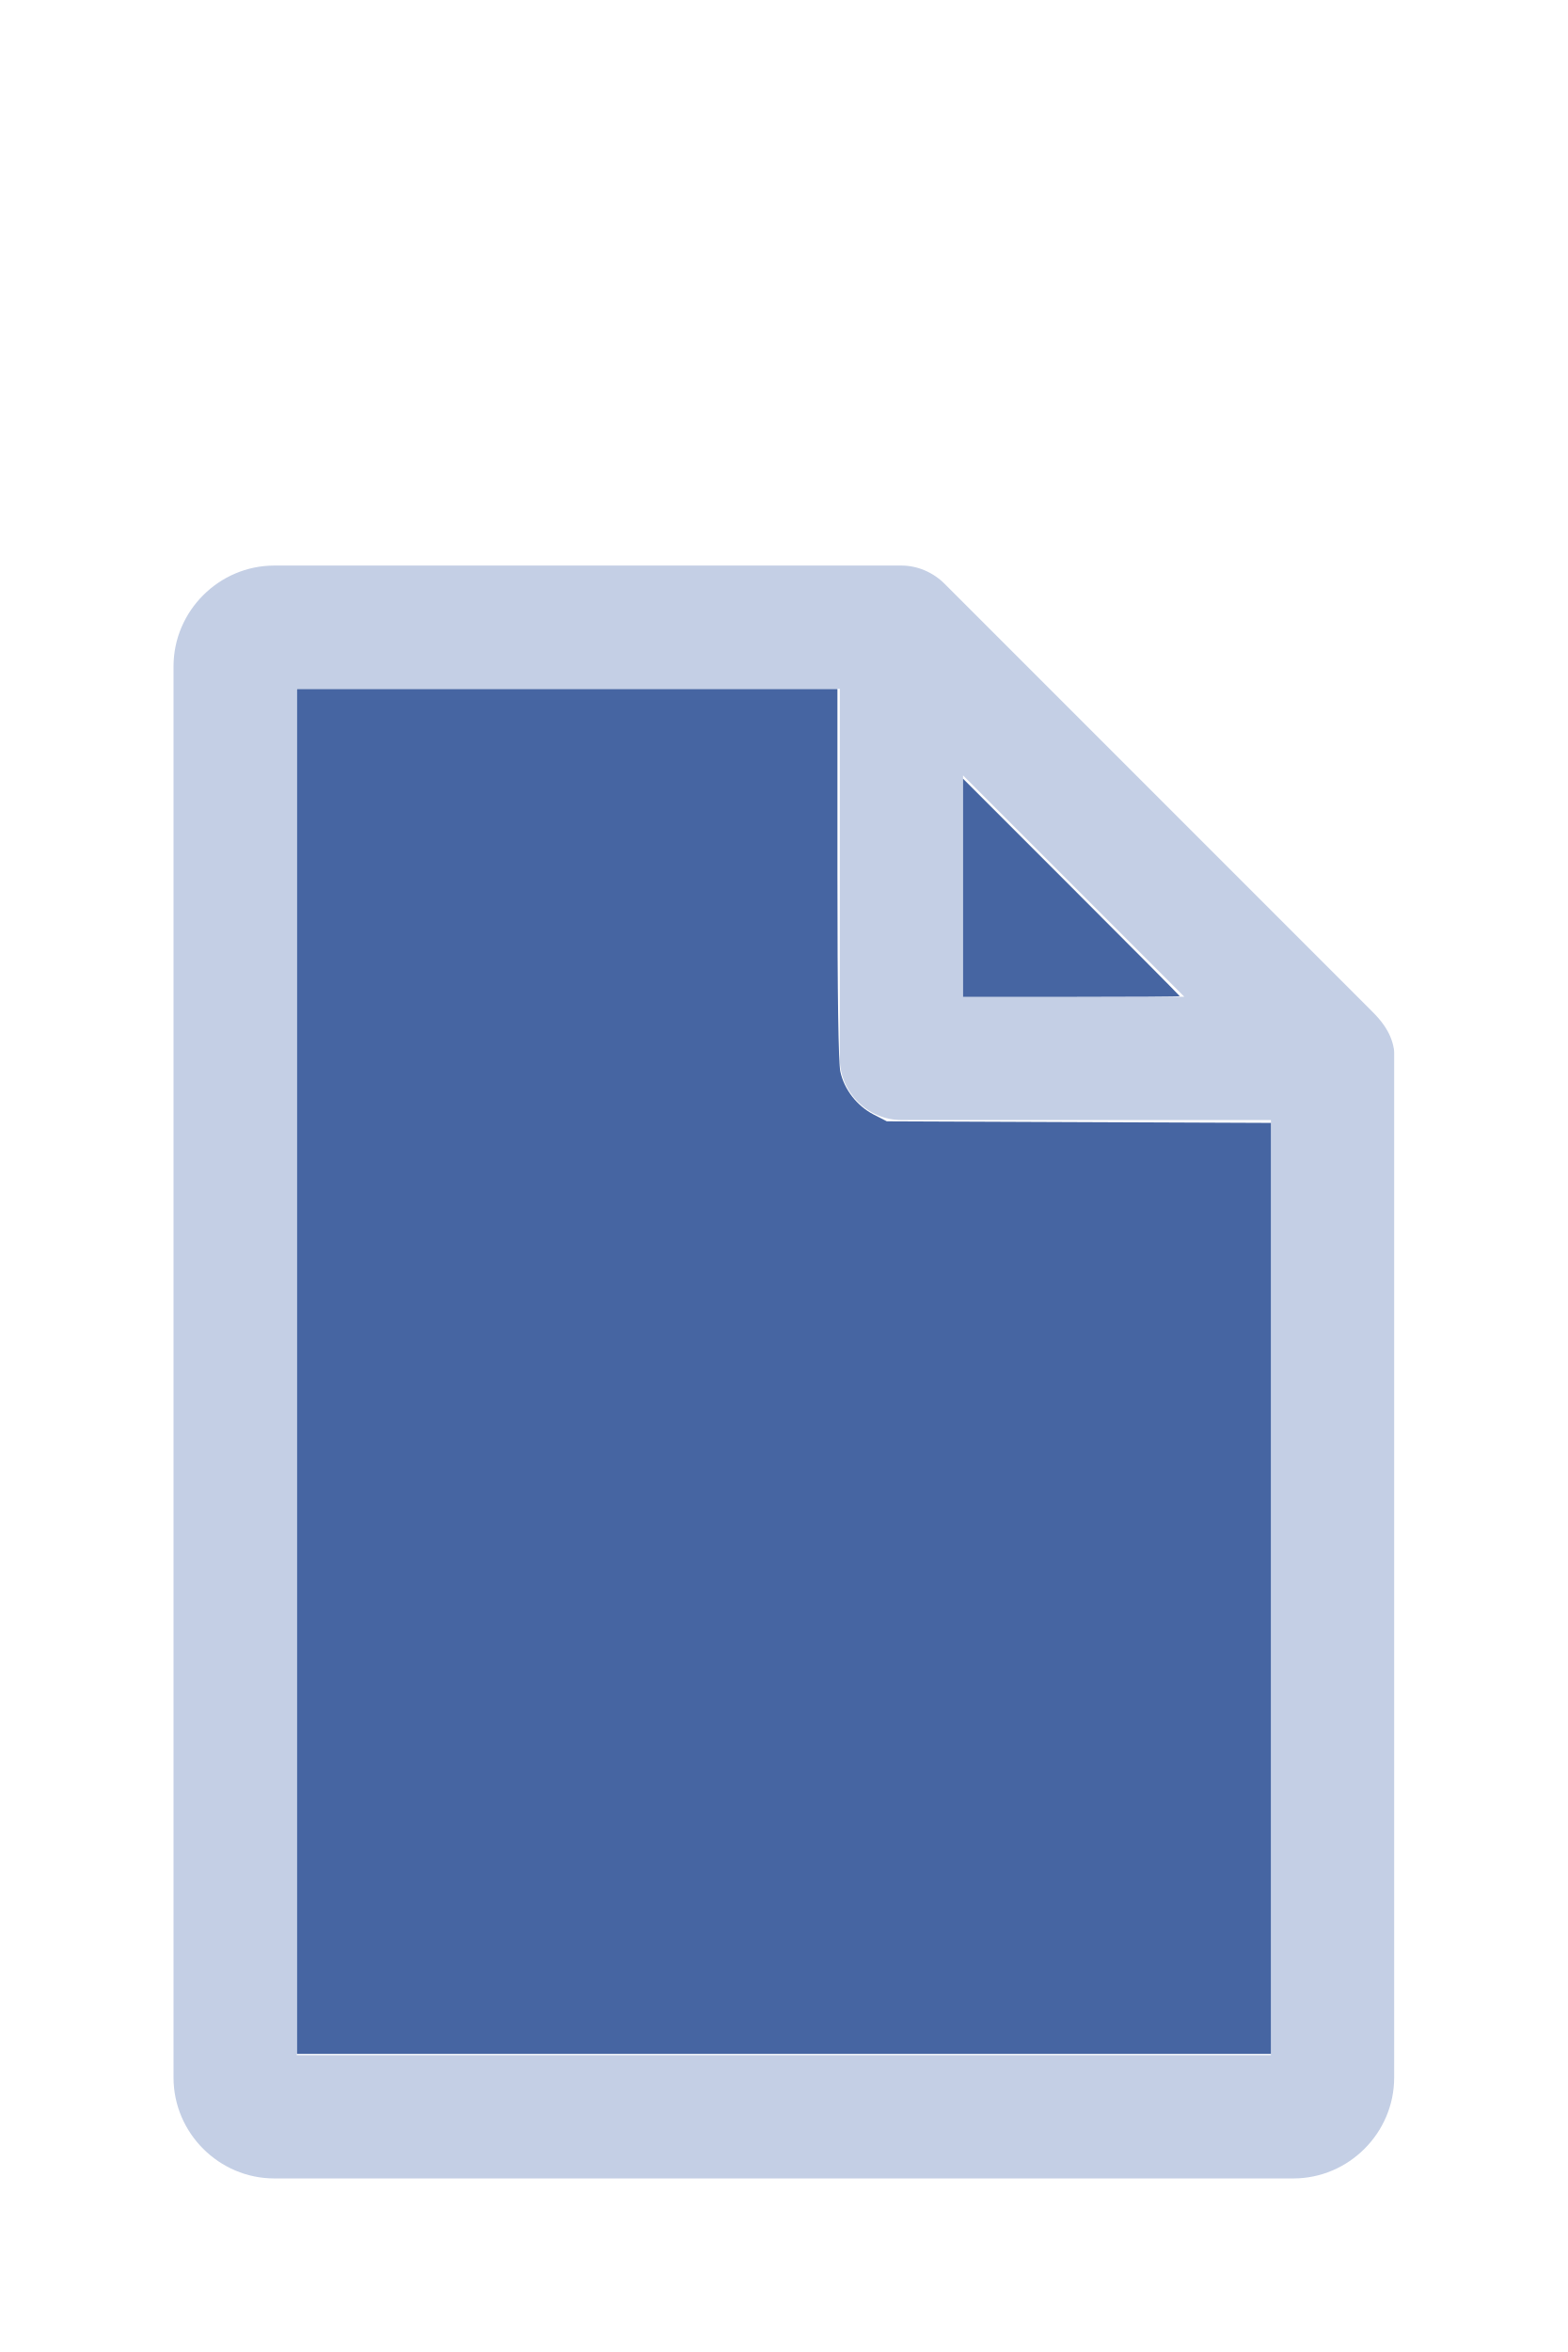
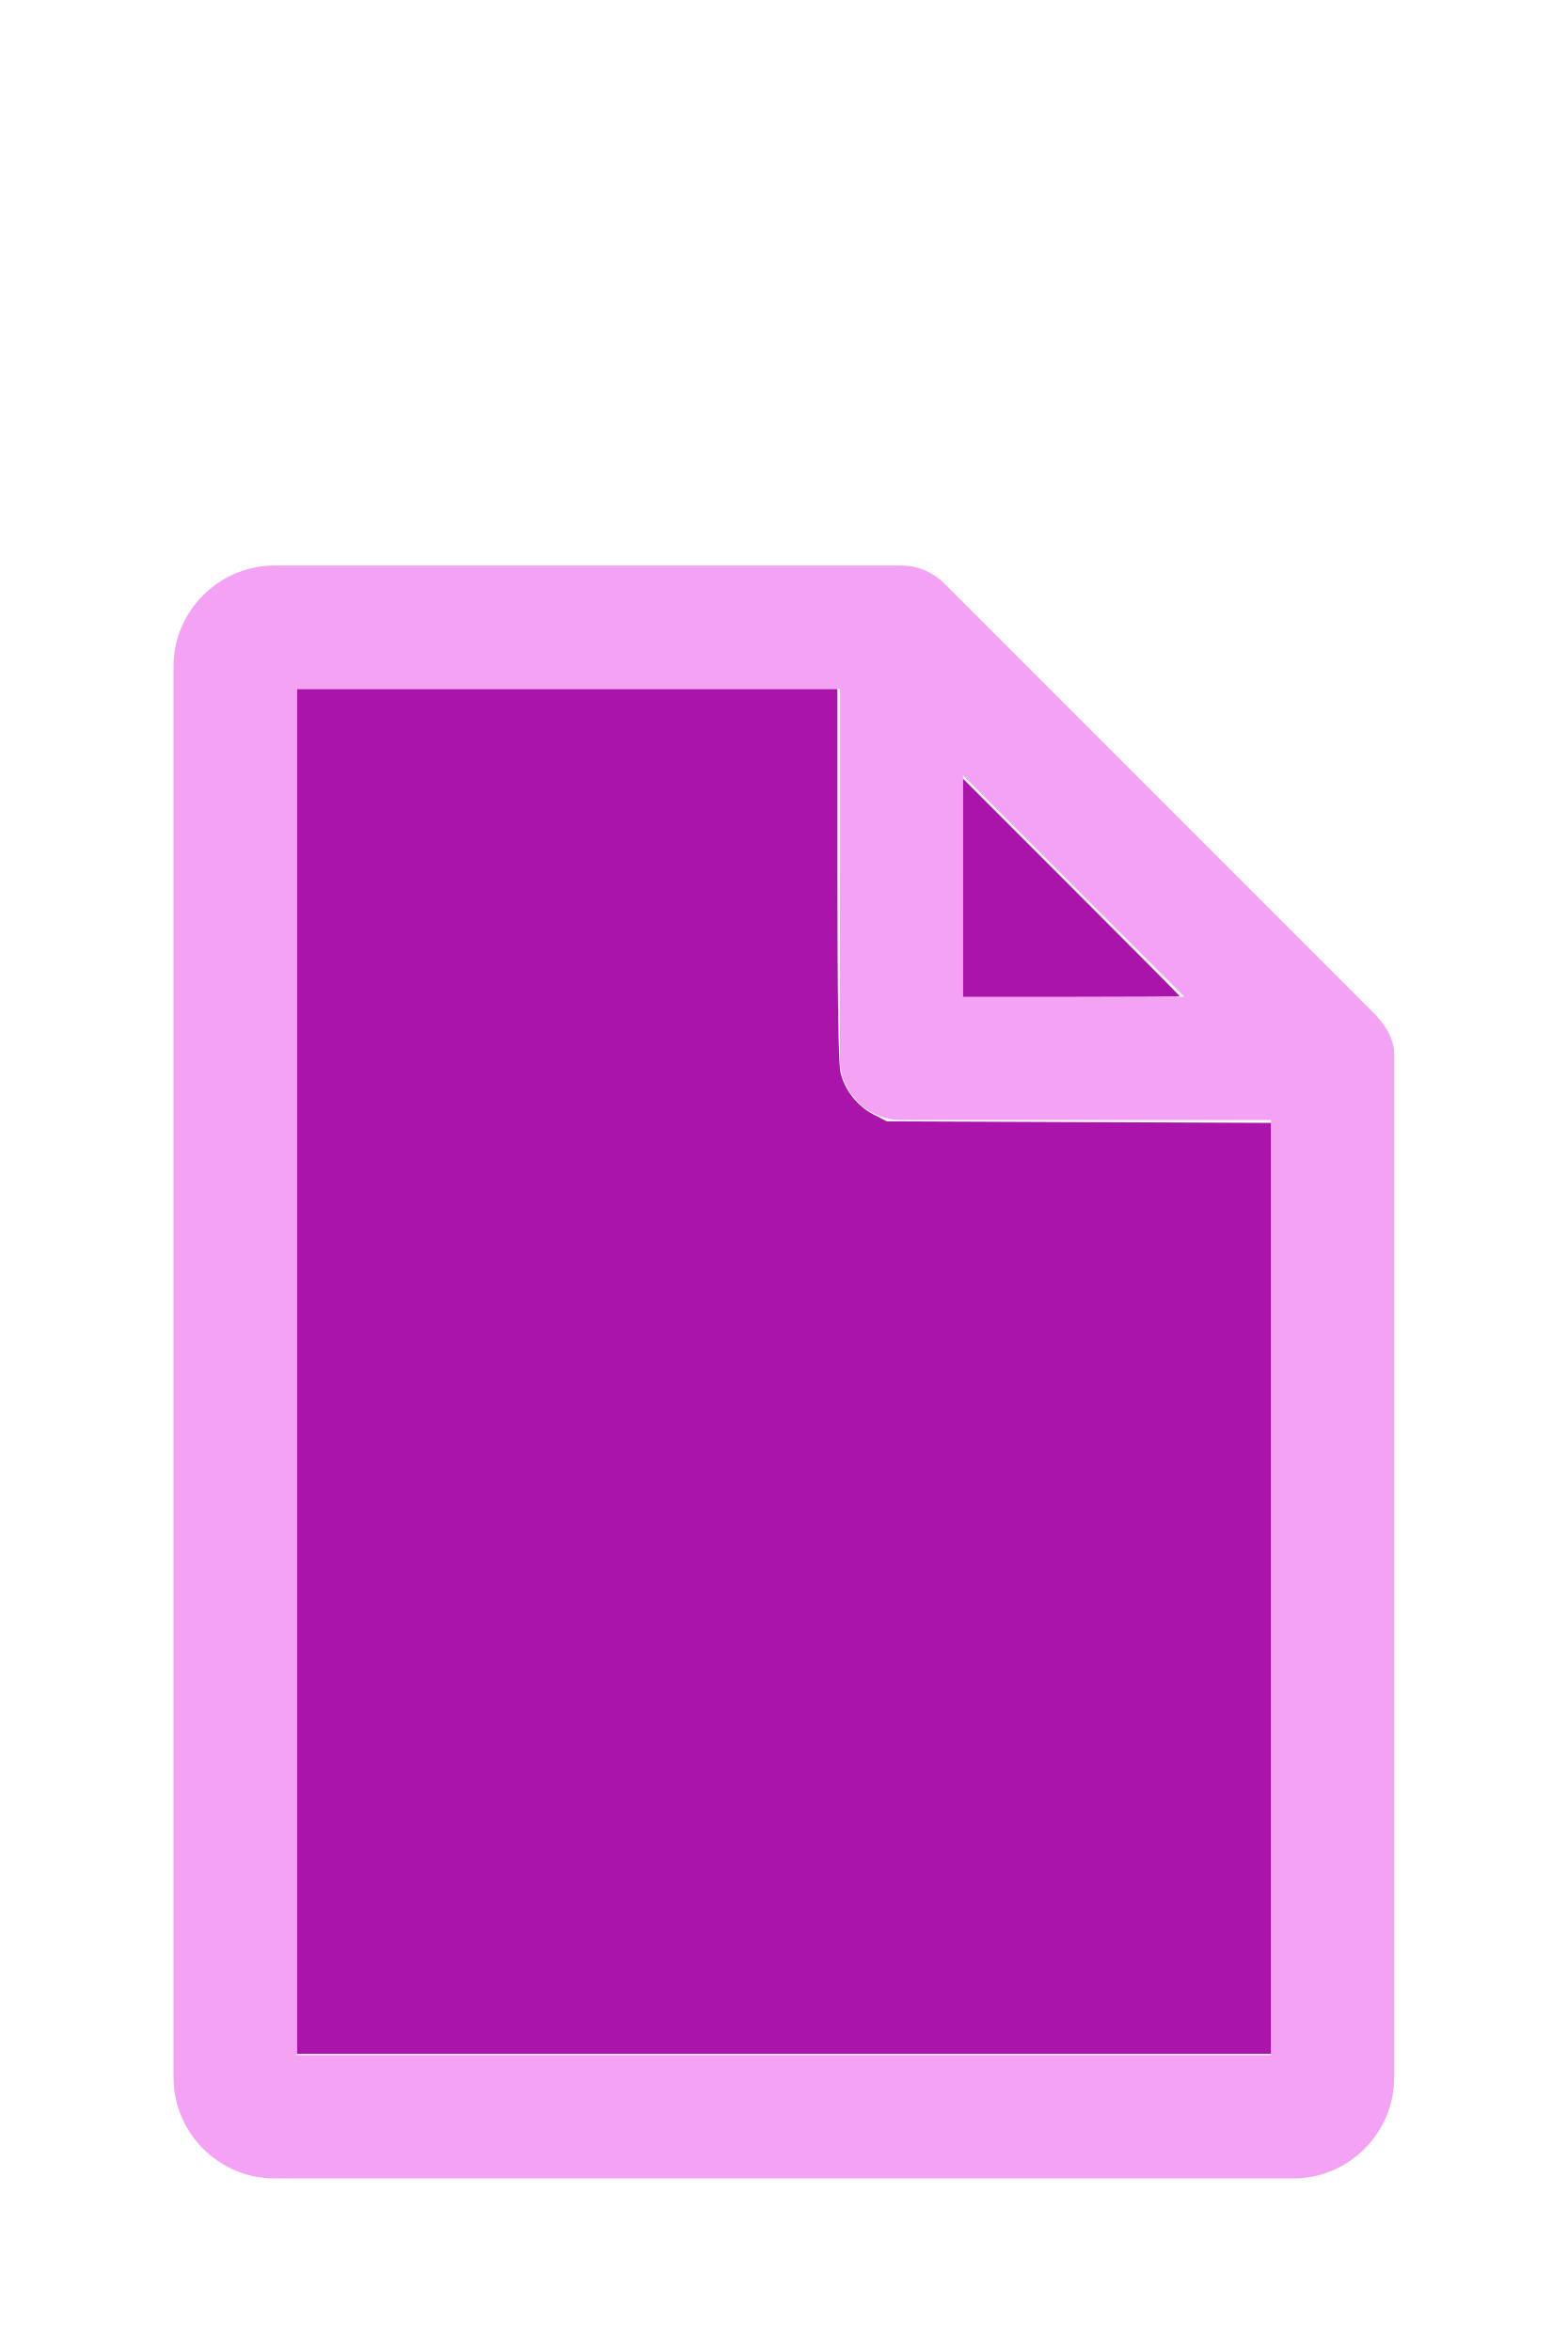
<svg xmlns="http://www.w3.org/2000/svg" version="1.1" width="16" height="24" viewBox="0 0 80 60" id="doc" xml:space="preserve">
-   <g style="fill:#C4CFE5">
+   <g style="fill:#F4A3F4">
    <path d="m 14,-1.145 c -2.824,0 -5.145,2.32 -5.145,5.145 v 72 c 0,2.824 2.32,5.145 5.145,5.145 h 52 c 2.824,0 5.145,-2.32 5.145,-5.145 V 23.699 a 1.145,1.145 0 0 0 -0.016,-0.188 C 70.978,22.605 70.406,21.99 70.008,21.592 L 48.209,-0.209 C 47.606,-0.812 46.805,-1.145 46,-1.145 Z m 1.145,6.289 H 42.855 V 24 c 0,1.724 1.42,3.145 3.145,3.145 H 64.855 V 74.855 H 15.145 Z m 34,4.418 L 60.438,20.855 H 49.145 Z" />
  </g>
-   <g style="fill:#4665A2;stroke-width:0">
+   <g style="fill:#AB14AB;stroke-width:0">
    <path d="M 3.031,13.993 V 7.031 h 2.758 2.758 v 1.883 c 0,1.258 0.01,1.929 0.03,2.022 0.039,0.181 0.169,0.348 0.338,0.436 l 0.136,0.07 1.96,0.008 1.96,0.008 v 4.75 4.75 H 8 3.031 Z" transform="matrix(5,0,0,5,0,-30)" />
    <path d="M 9.829,9.058 V 7.946 l 1.106,1.106 c 0.608,0.608 1.106,1.109 1.106,1.113 0,0.004 -0.498,0.007 -1.106,0.007 H 9.829 Z" transform="matrix(5,0,0,5,0,-30)" />
  </g>
</svg>
